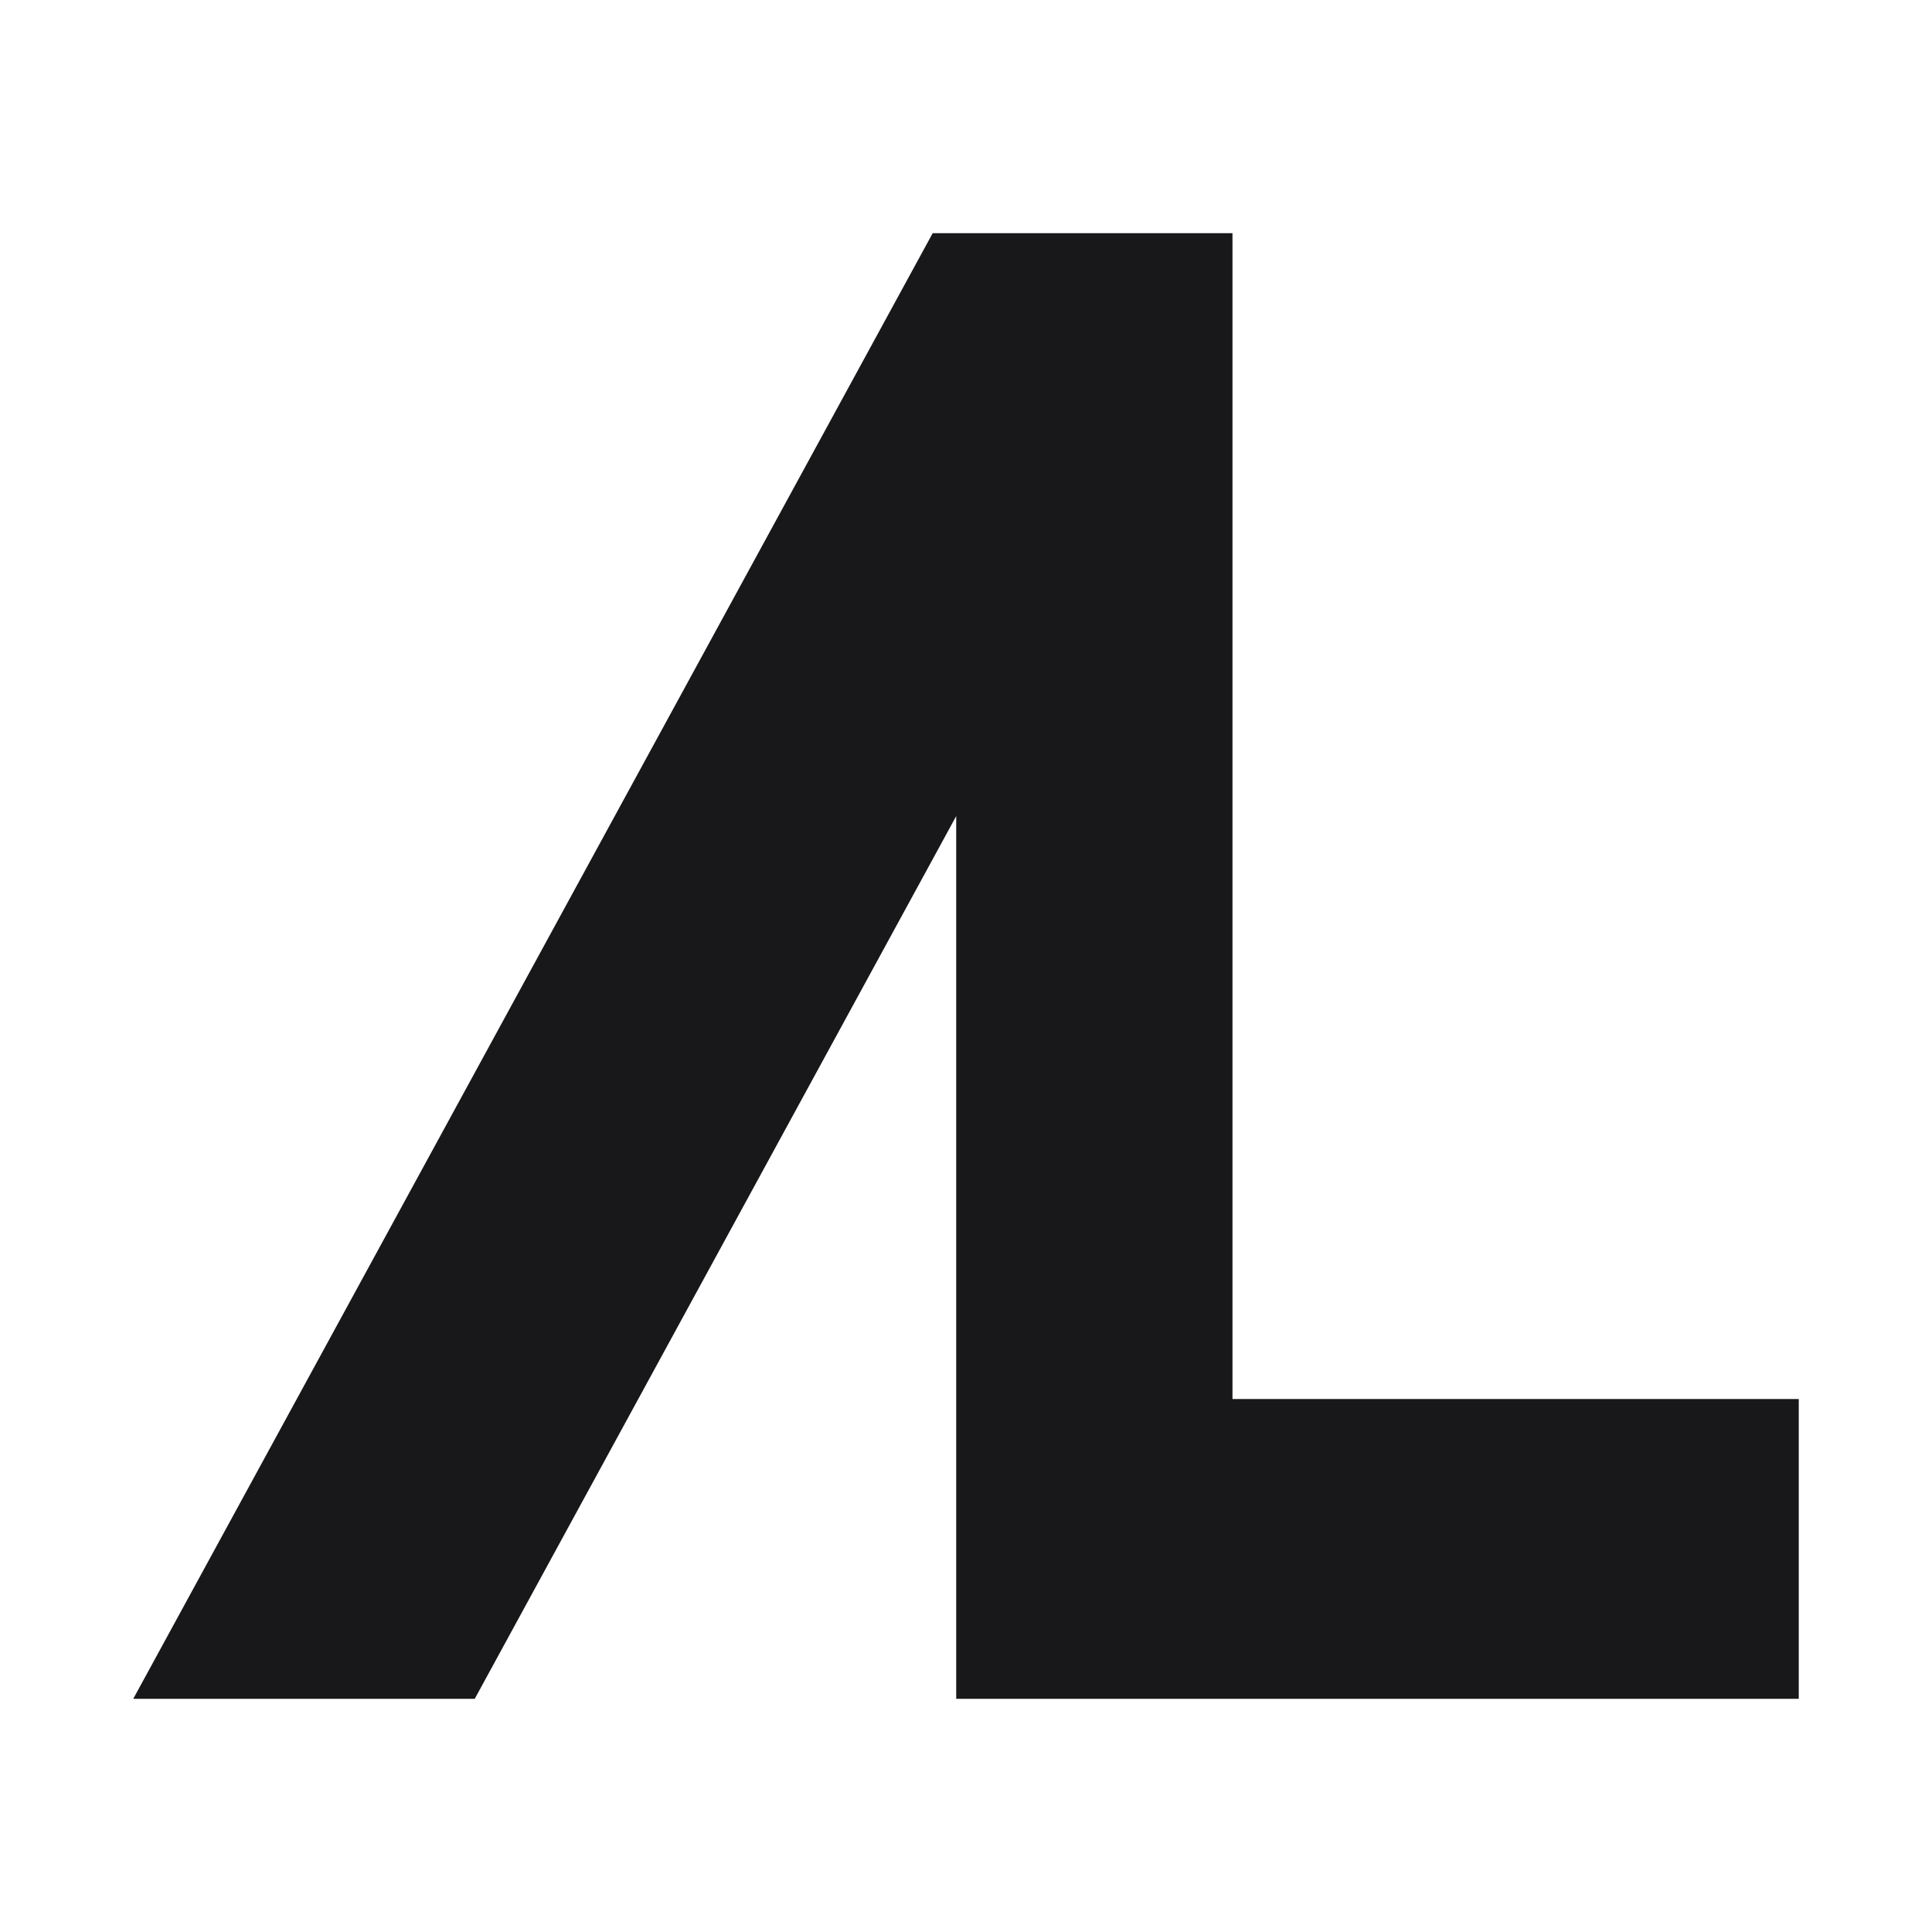
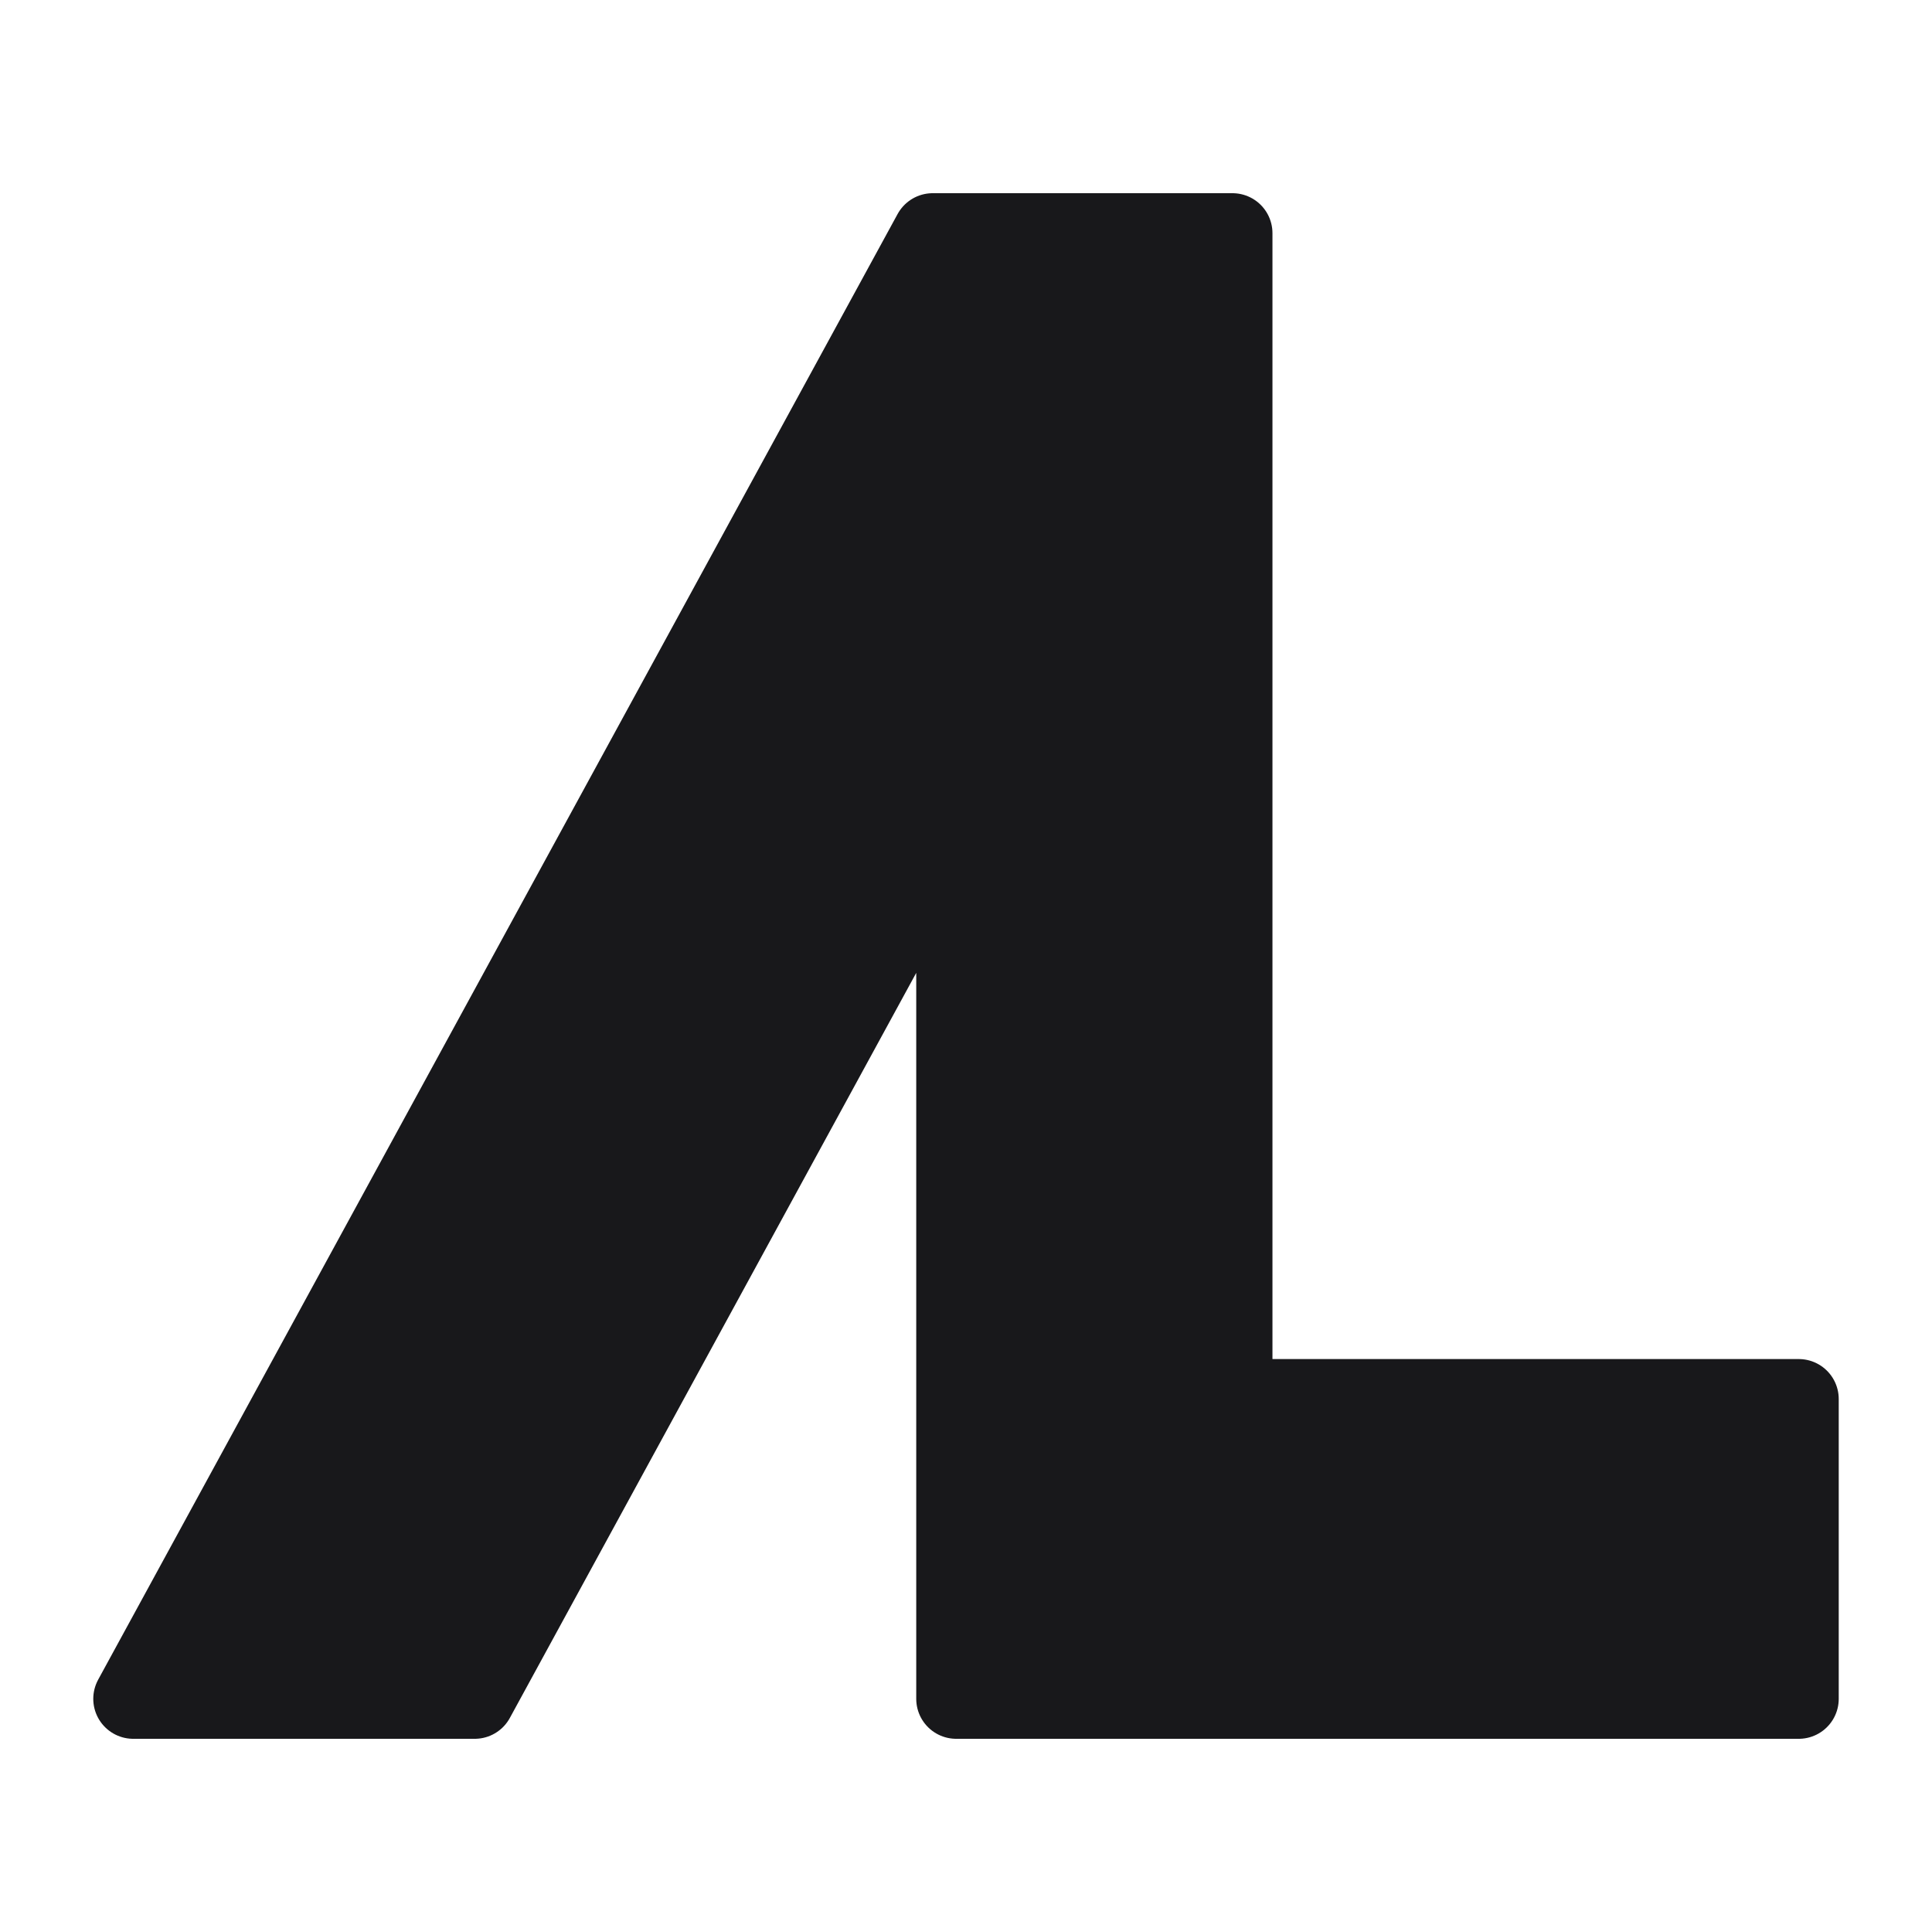
<svg xmlns="http://www.w3.org/2000/svg" viewBox="-40 -40 580 520" width="512" height="512">
  <style>
-     path { fill: #18181b; }
-     @media (prefers-color-scheme: dark) { path { fill: #fafafa; } }
+     path {
+       fill: #18181b;
+       stroke: #18181b;
+       stroke-width: 24;
+       stroke-linejoin: round;
+       stroke-linecap: round;
+     }
+     @media (prefers-color-scheme: dark) {
+       path {
+         fill: #fafafa;
+         stroke: #fafafa;
+       }
+     }
  </style>
  <path d="M240 0H330V350H500V440H247.06V175L102.52 440H0L240 0Z" />
</svg>
